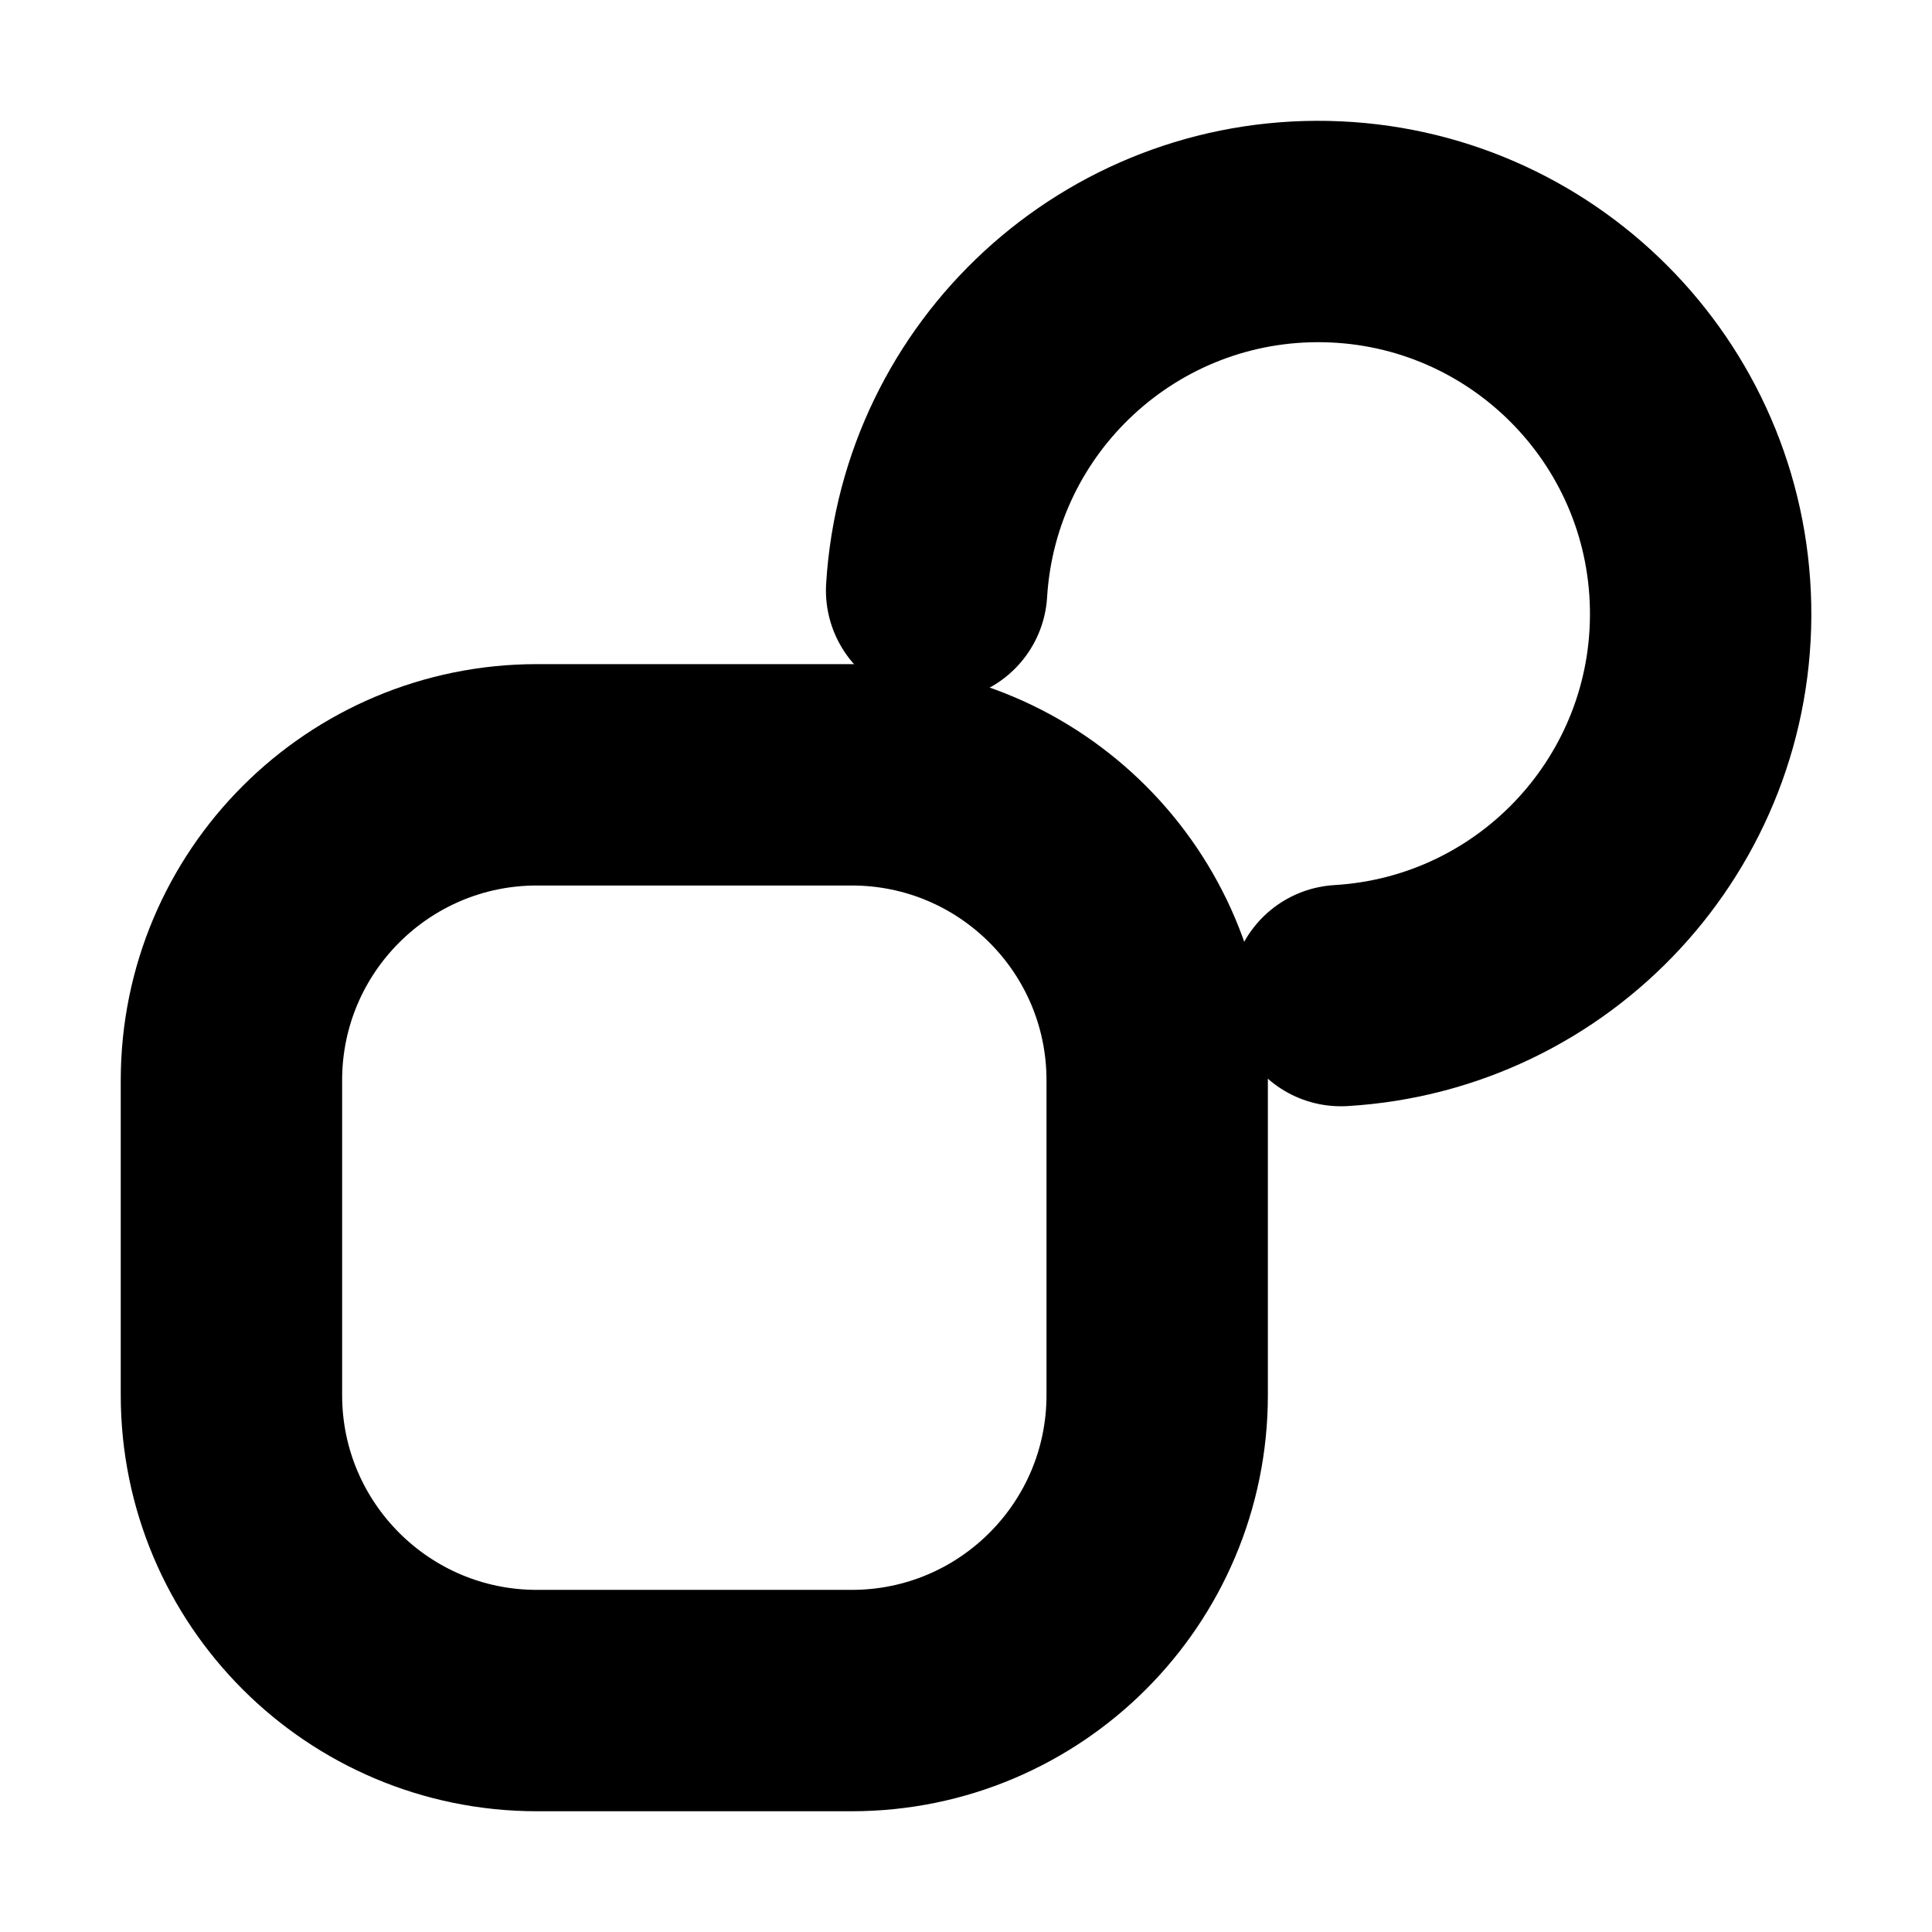
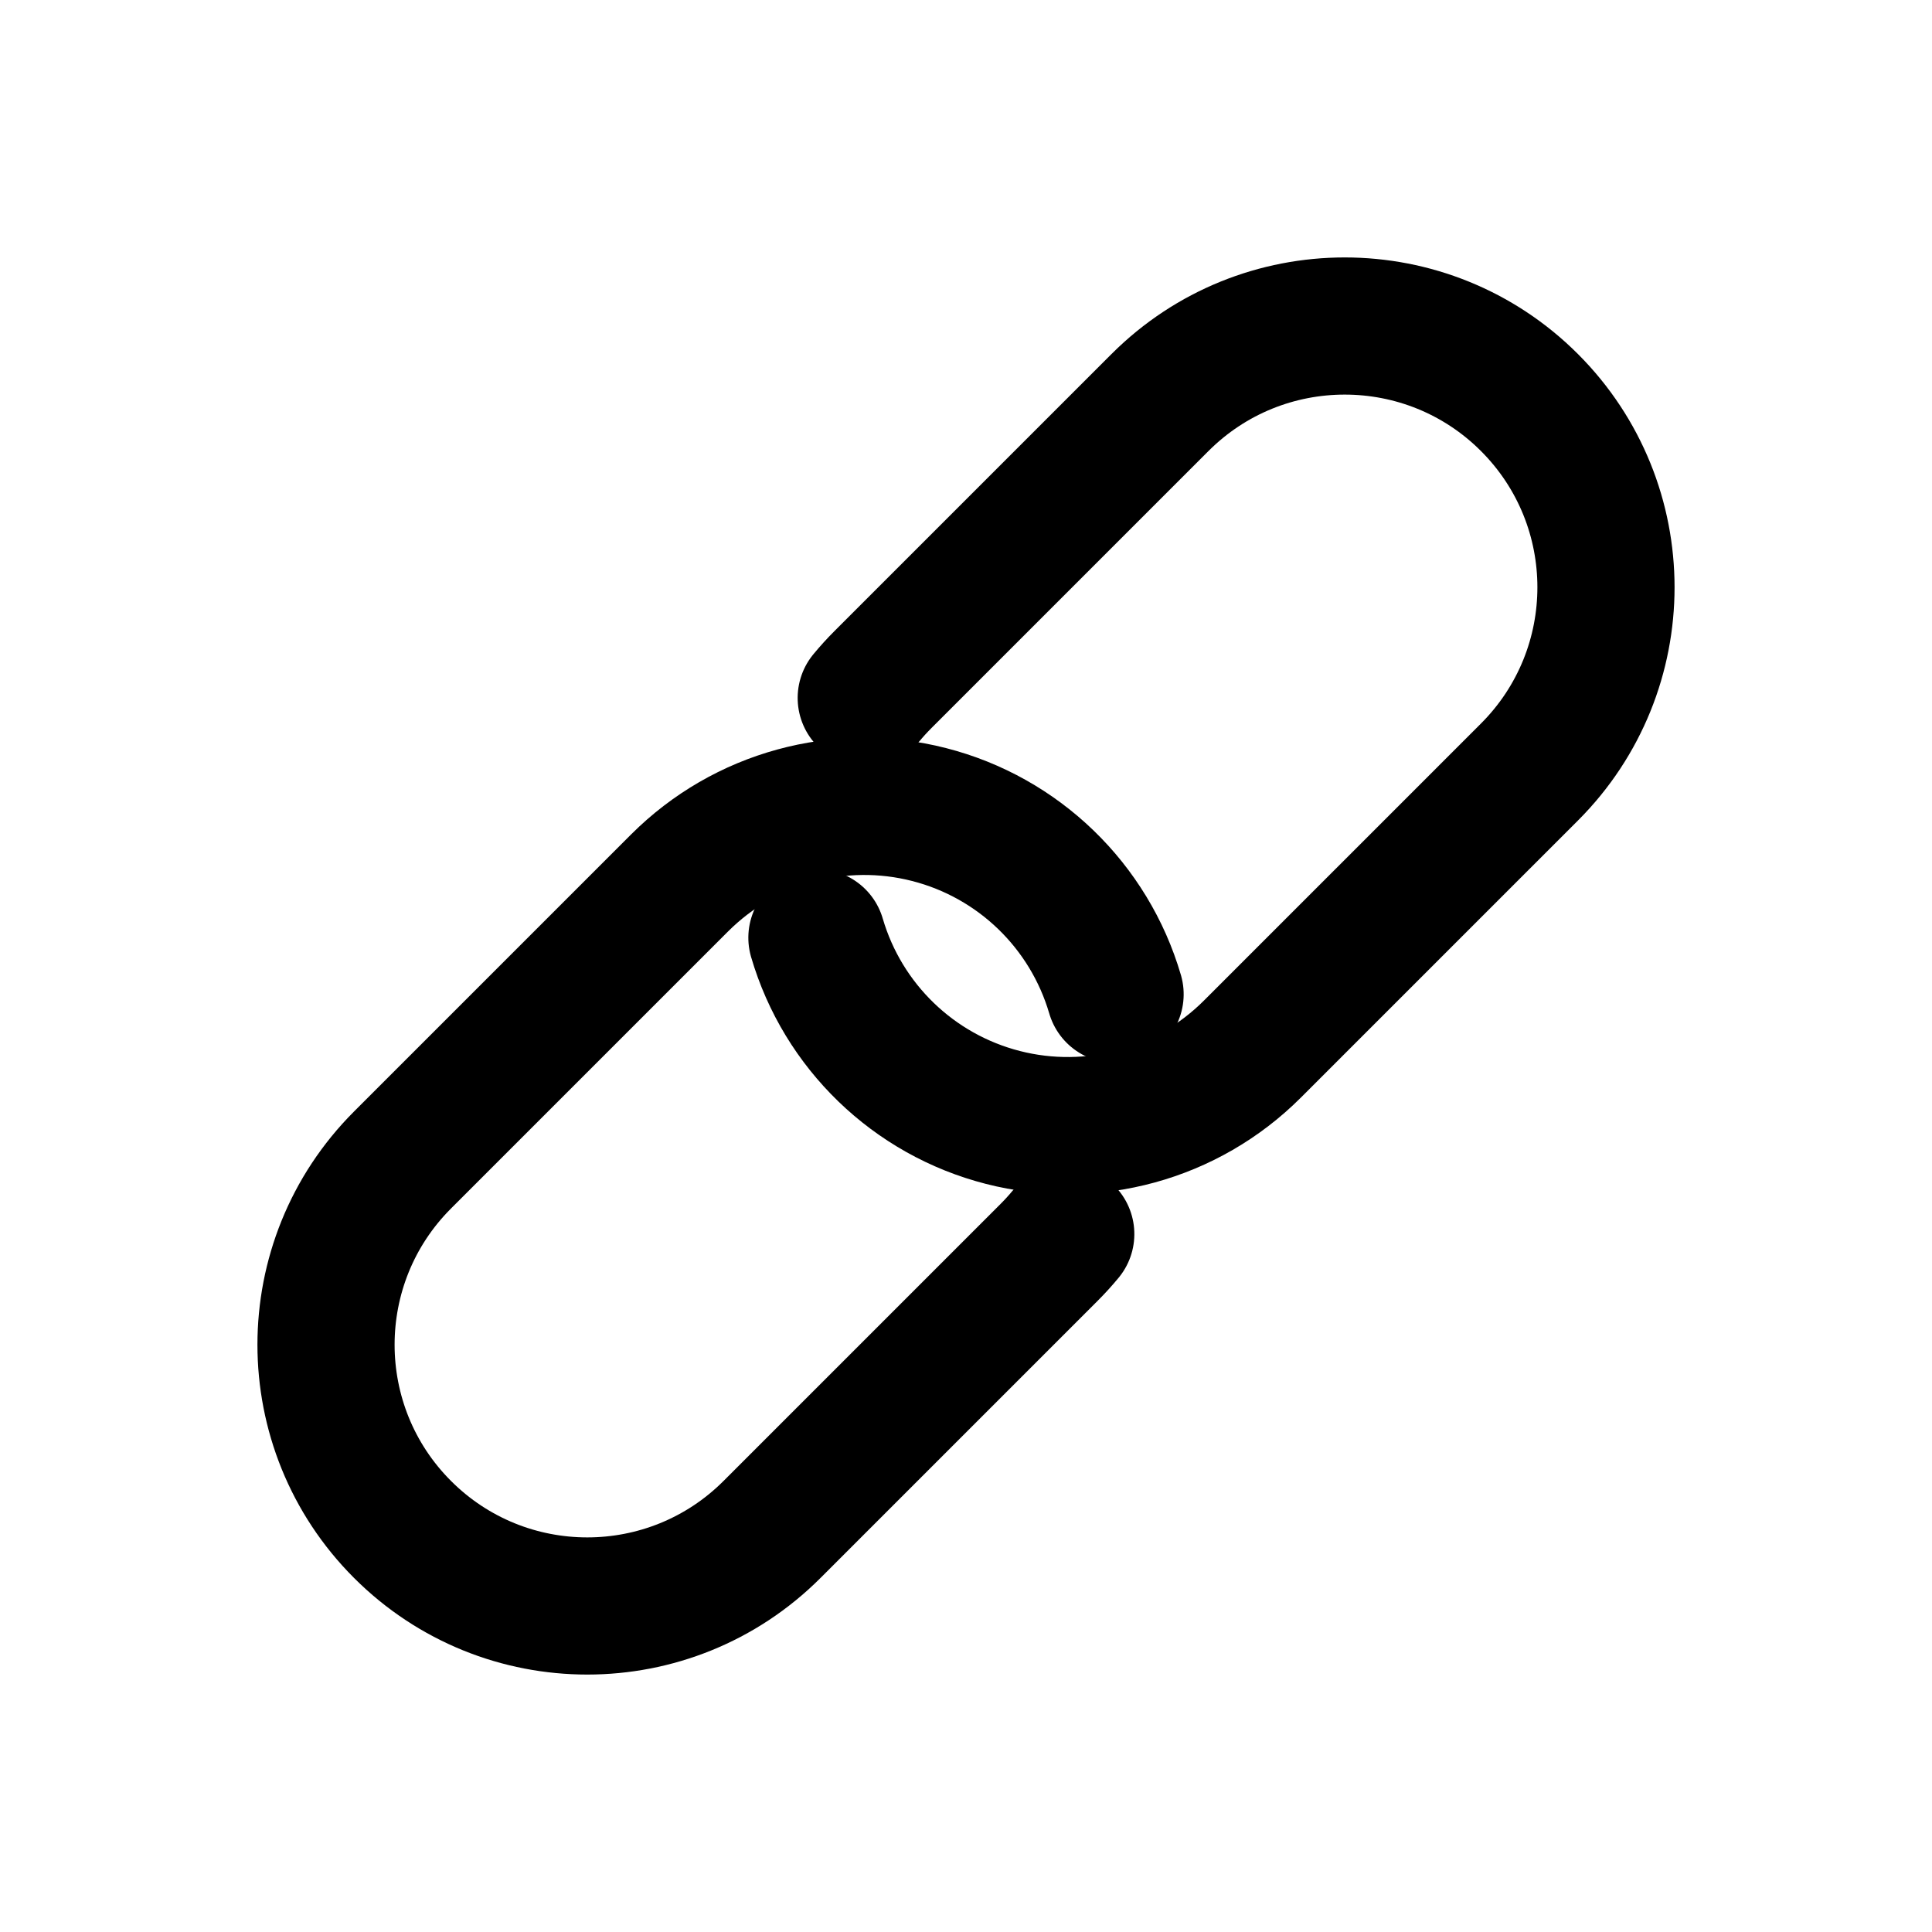
<svg xmlns="http://www.w3.org/2000/svg" role="img" aria-label="linko" viewBox="0 0 96 96" width="96" height="96" fill="none">
-   <defs />
-   <g transform="translate(48.0 48.0) scale(1) translate(-13.50 13.50)" fill="none" stroke="currentColor" stroke-width="11" stroke-linecap="round">
-     <path d="M12.04 -32.16A19 19 0 1 1 32.13 -12.03" />
-     <path d="M-23.0 -7.82a15.18 15.18 0 0 1 15.18 -15.18h15.64a15.18 15.18 0 0 1 15.18 15.18v15.64a15.18 15.18 0 0 1 -15.18 15.18h-15.64a15.18 15.18 0 0 1 -15.18 -15.18z" />
+   <g transform="translate(48.0 48.0) scale(0.6491)">
+     <g transform="rotate(-45)">
+       <g fill="none" stroke="currentColor" stroke-width="10.5" stroke-linecap="round">
+         <path d="M-9.11 19.91 A20 20 0 0 1 -11.00 20.00 L-41.00 20.00 A20 20 0 0 1 -41.00 -20.00 L-11.00 -20.00 A20 20 0 0 1 6.54 9.60" />
+         <path d="M-9.11 19.91 A20 20 0 0 1 -11.00 20.00 L-41.00 20.00 A20 20 0 0 1 -41.00 -20.00 L-11.00 -20.00 A20 20 0 0 1 6.54 9.60" transform="rotate(180)" />
+       </g>
+     </g>
  </g>
</svg>
